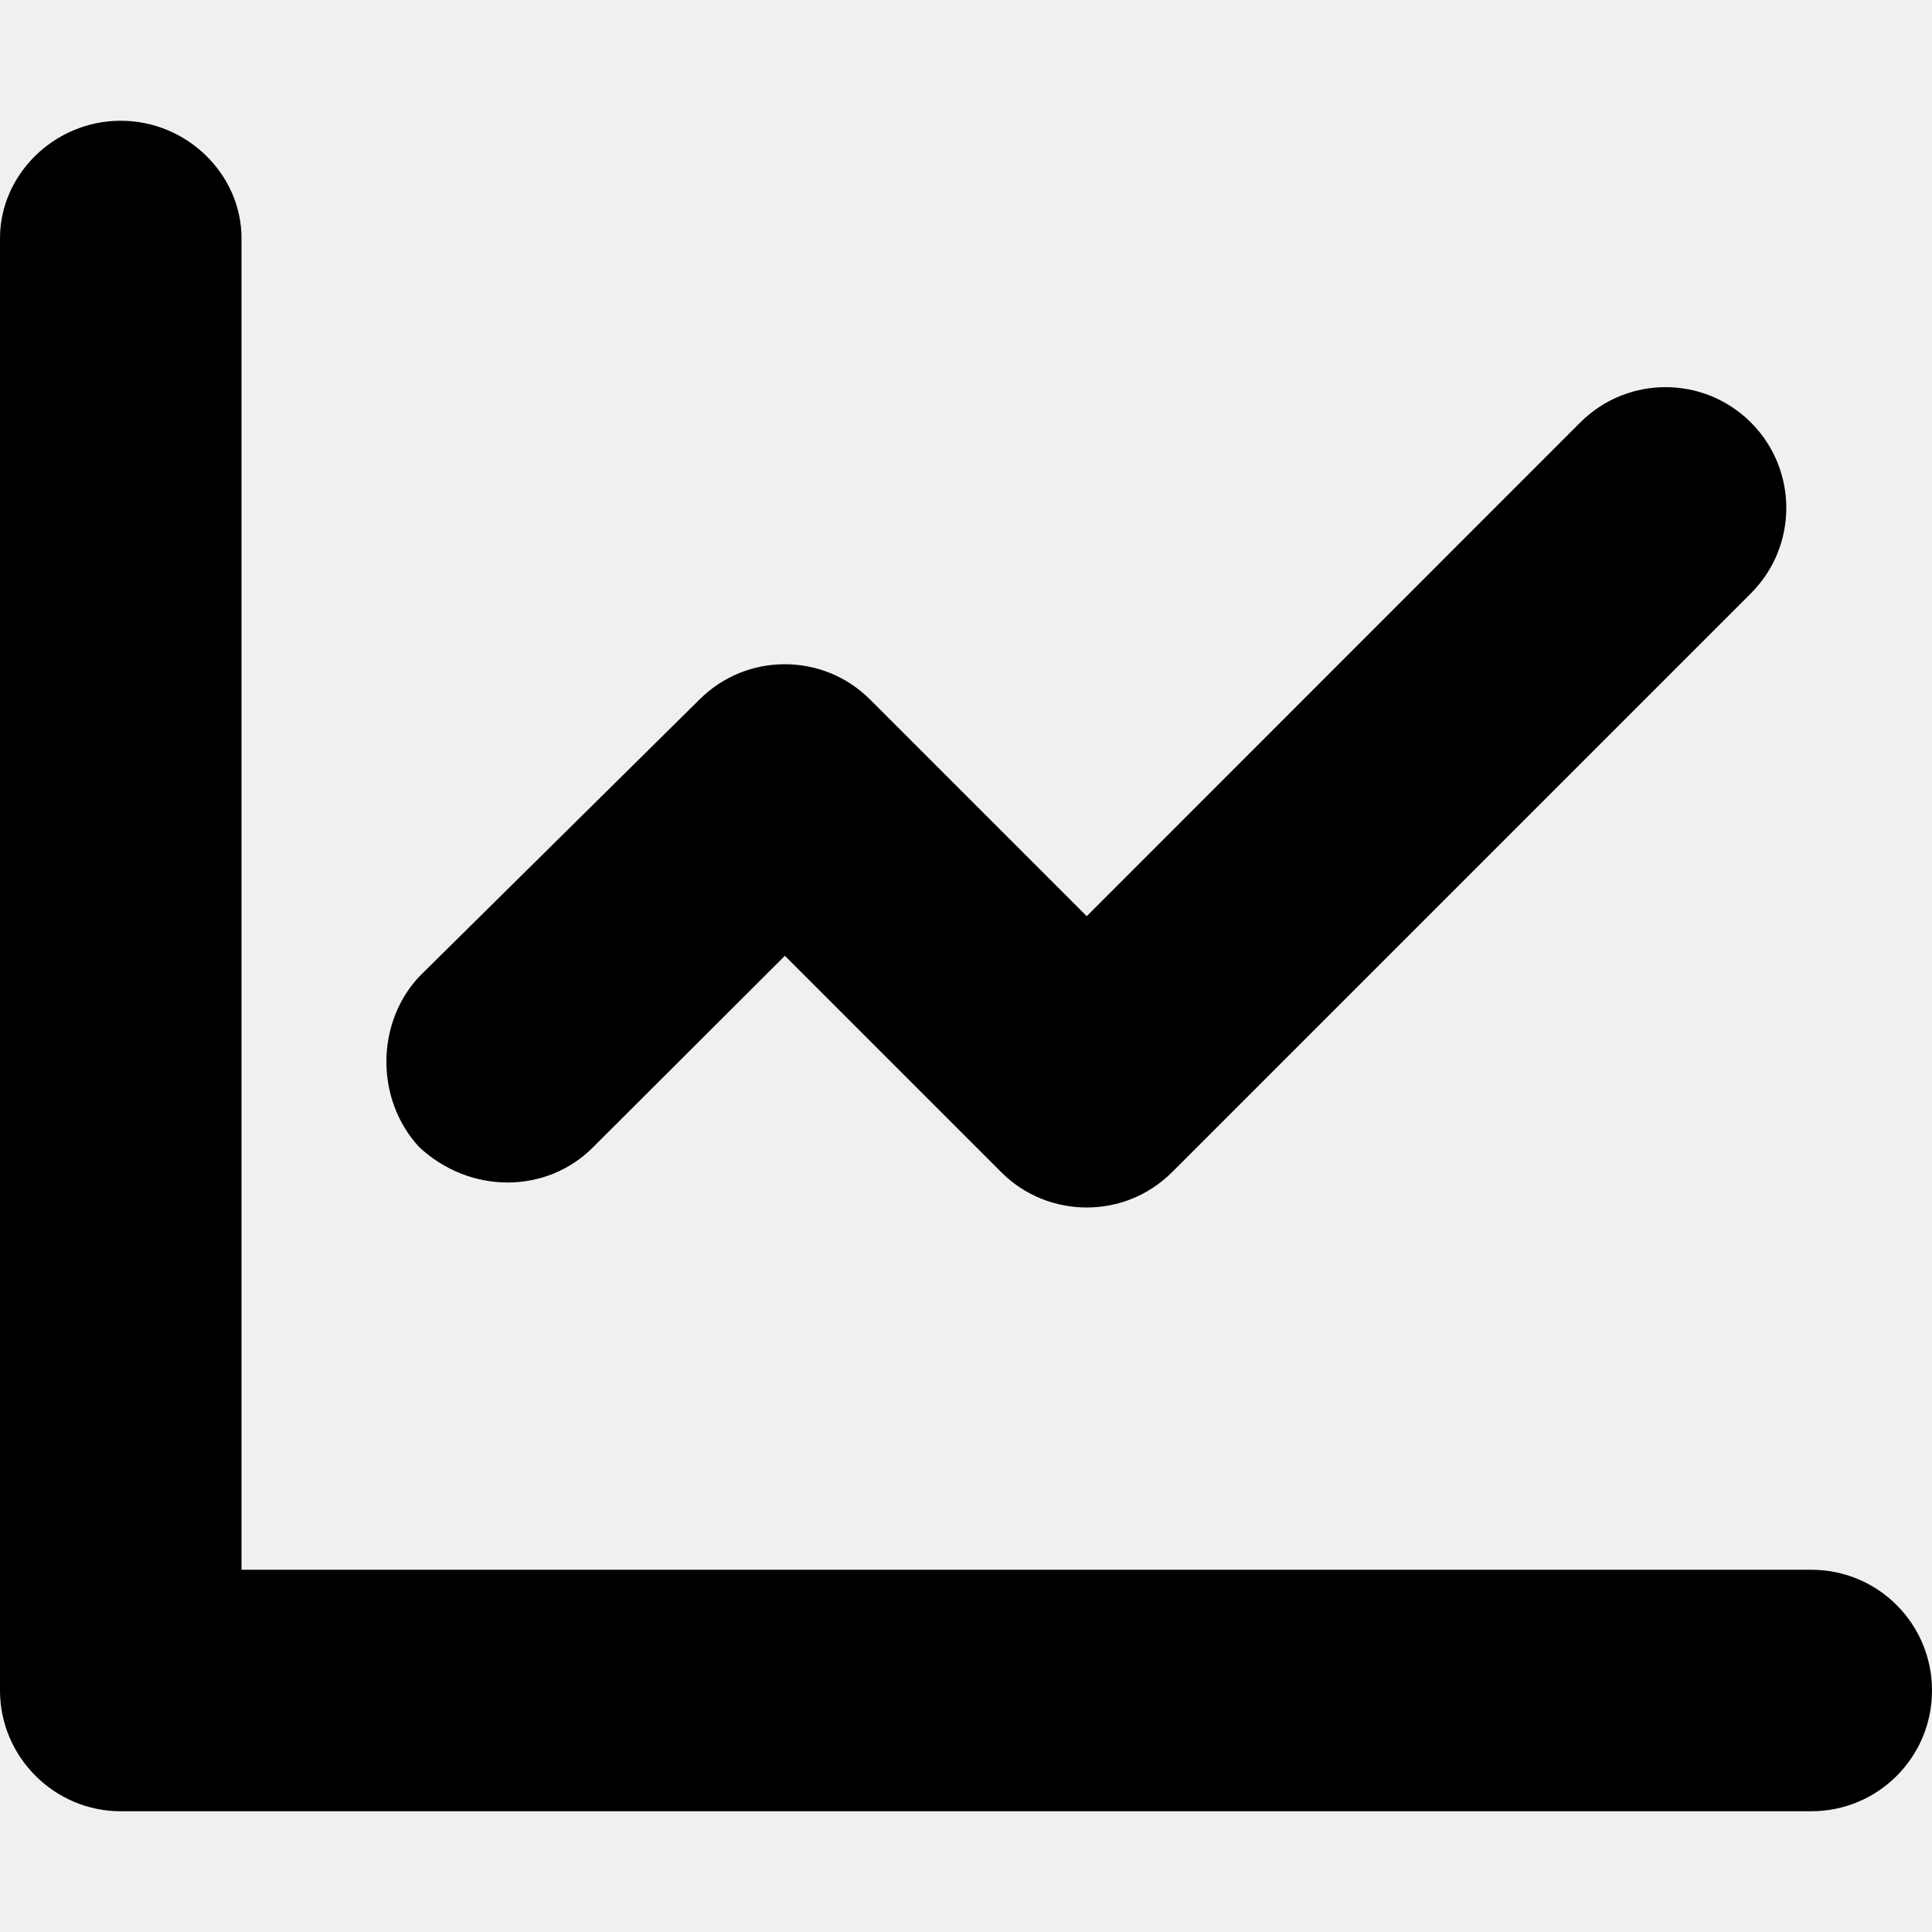
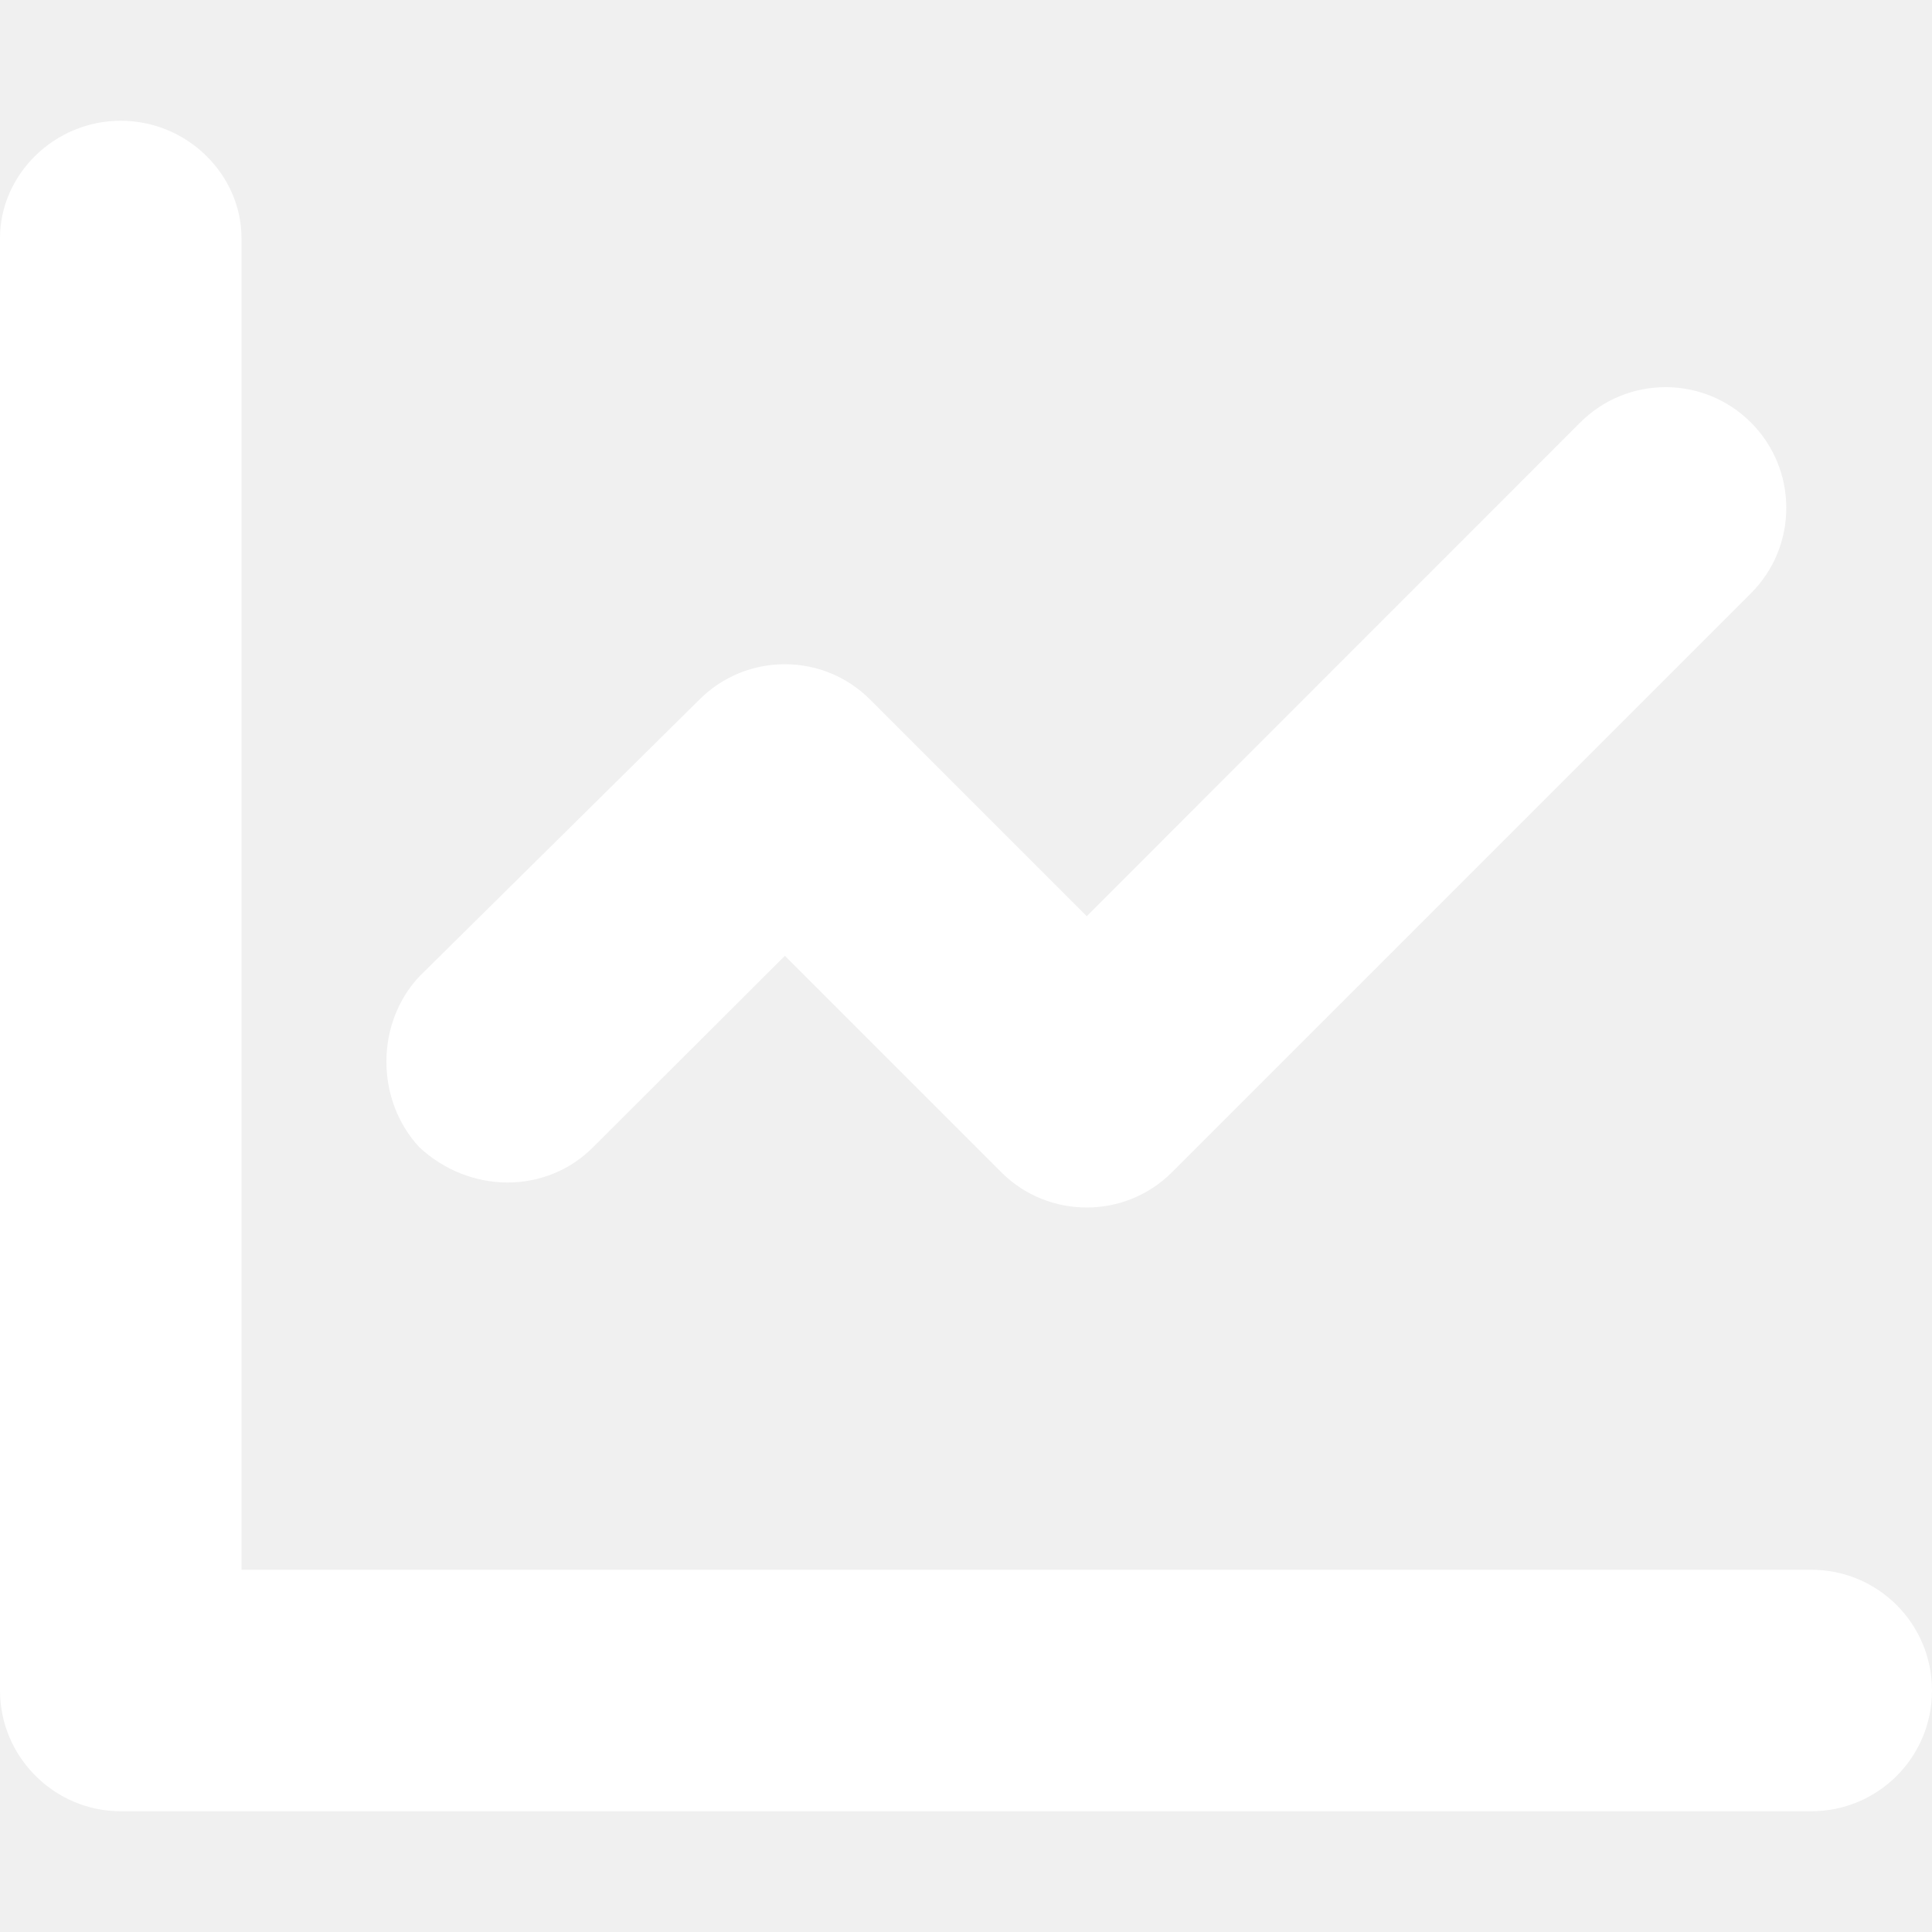
<svg xmlns="http://www.w3.org/2000/svg" aria-hidden="true" focusable="false" data-prefix="fas" data-icon="chart-line" class="svg-inline--fa fa-chart-line" role="img" viewBox="0 0 512 512">
-   <path fill="currentColor" d="M111.1 304C124.5 316.5 144.8 316.5 157.2 304L208 253.3l57.38 57.38C271.6 316.9 279.8 320 288 320s16.38-3.125 22.62-9.375l153.4-153.4c12.49-12.49 12.49-32.75 .001-45.25c-12.5-12.5-32.76-12.5-45.25-.002L288 242.8L230.6 185.4c-12.5-12.5-32.75-12.5-45.25 0L111.1 258.8C99.5 271.2 99.5 291.5 111.1 304zM480 416H64V63.1C64 46.33 49.67 32 32 32S0 46.33 0 63.1V448c0 17.6 14.4 32 32 32h448C497.7 480 512 465.7 512 448S497.7 416 480 416z" />
+   <path fill="currentColor" d="M111.1 304C124.5 316.5 144.8 316.5 157.2 304L208 253.3l57.38 57.38C271.6 316.9 279.8 320 288 320s16.38-3.125 22.62-9.375l153.4-153.4c12.49-12.49 12.49-32.75 .001-45.25c-12.5-12.5-32.76-12.5-45.25-.002L288 242.8L230.6 185.4c-12.5-12.5-32.75-12.5-45.25 0L111.1 258.8C99.5 271.2 99.5 291.5 111.1 304zM480 416H64V63.1C64 46.33 49.67 32 32 32S0 46.33 0 63.1V448c0 17.6 14.4 32 32 32h448C497.7 480 512 465.7 512 448S497.7 416 480 416z" style="fill: #FFFFFF;" />
</svg>
